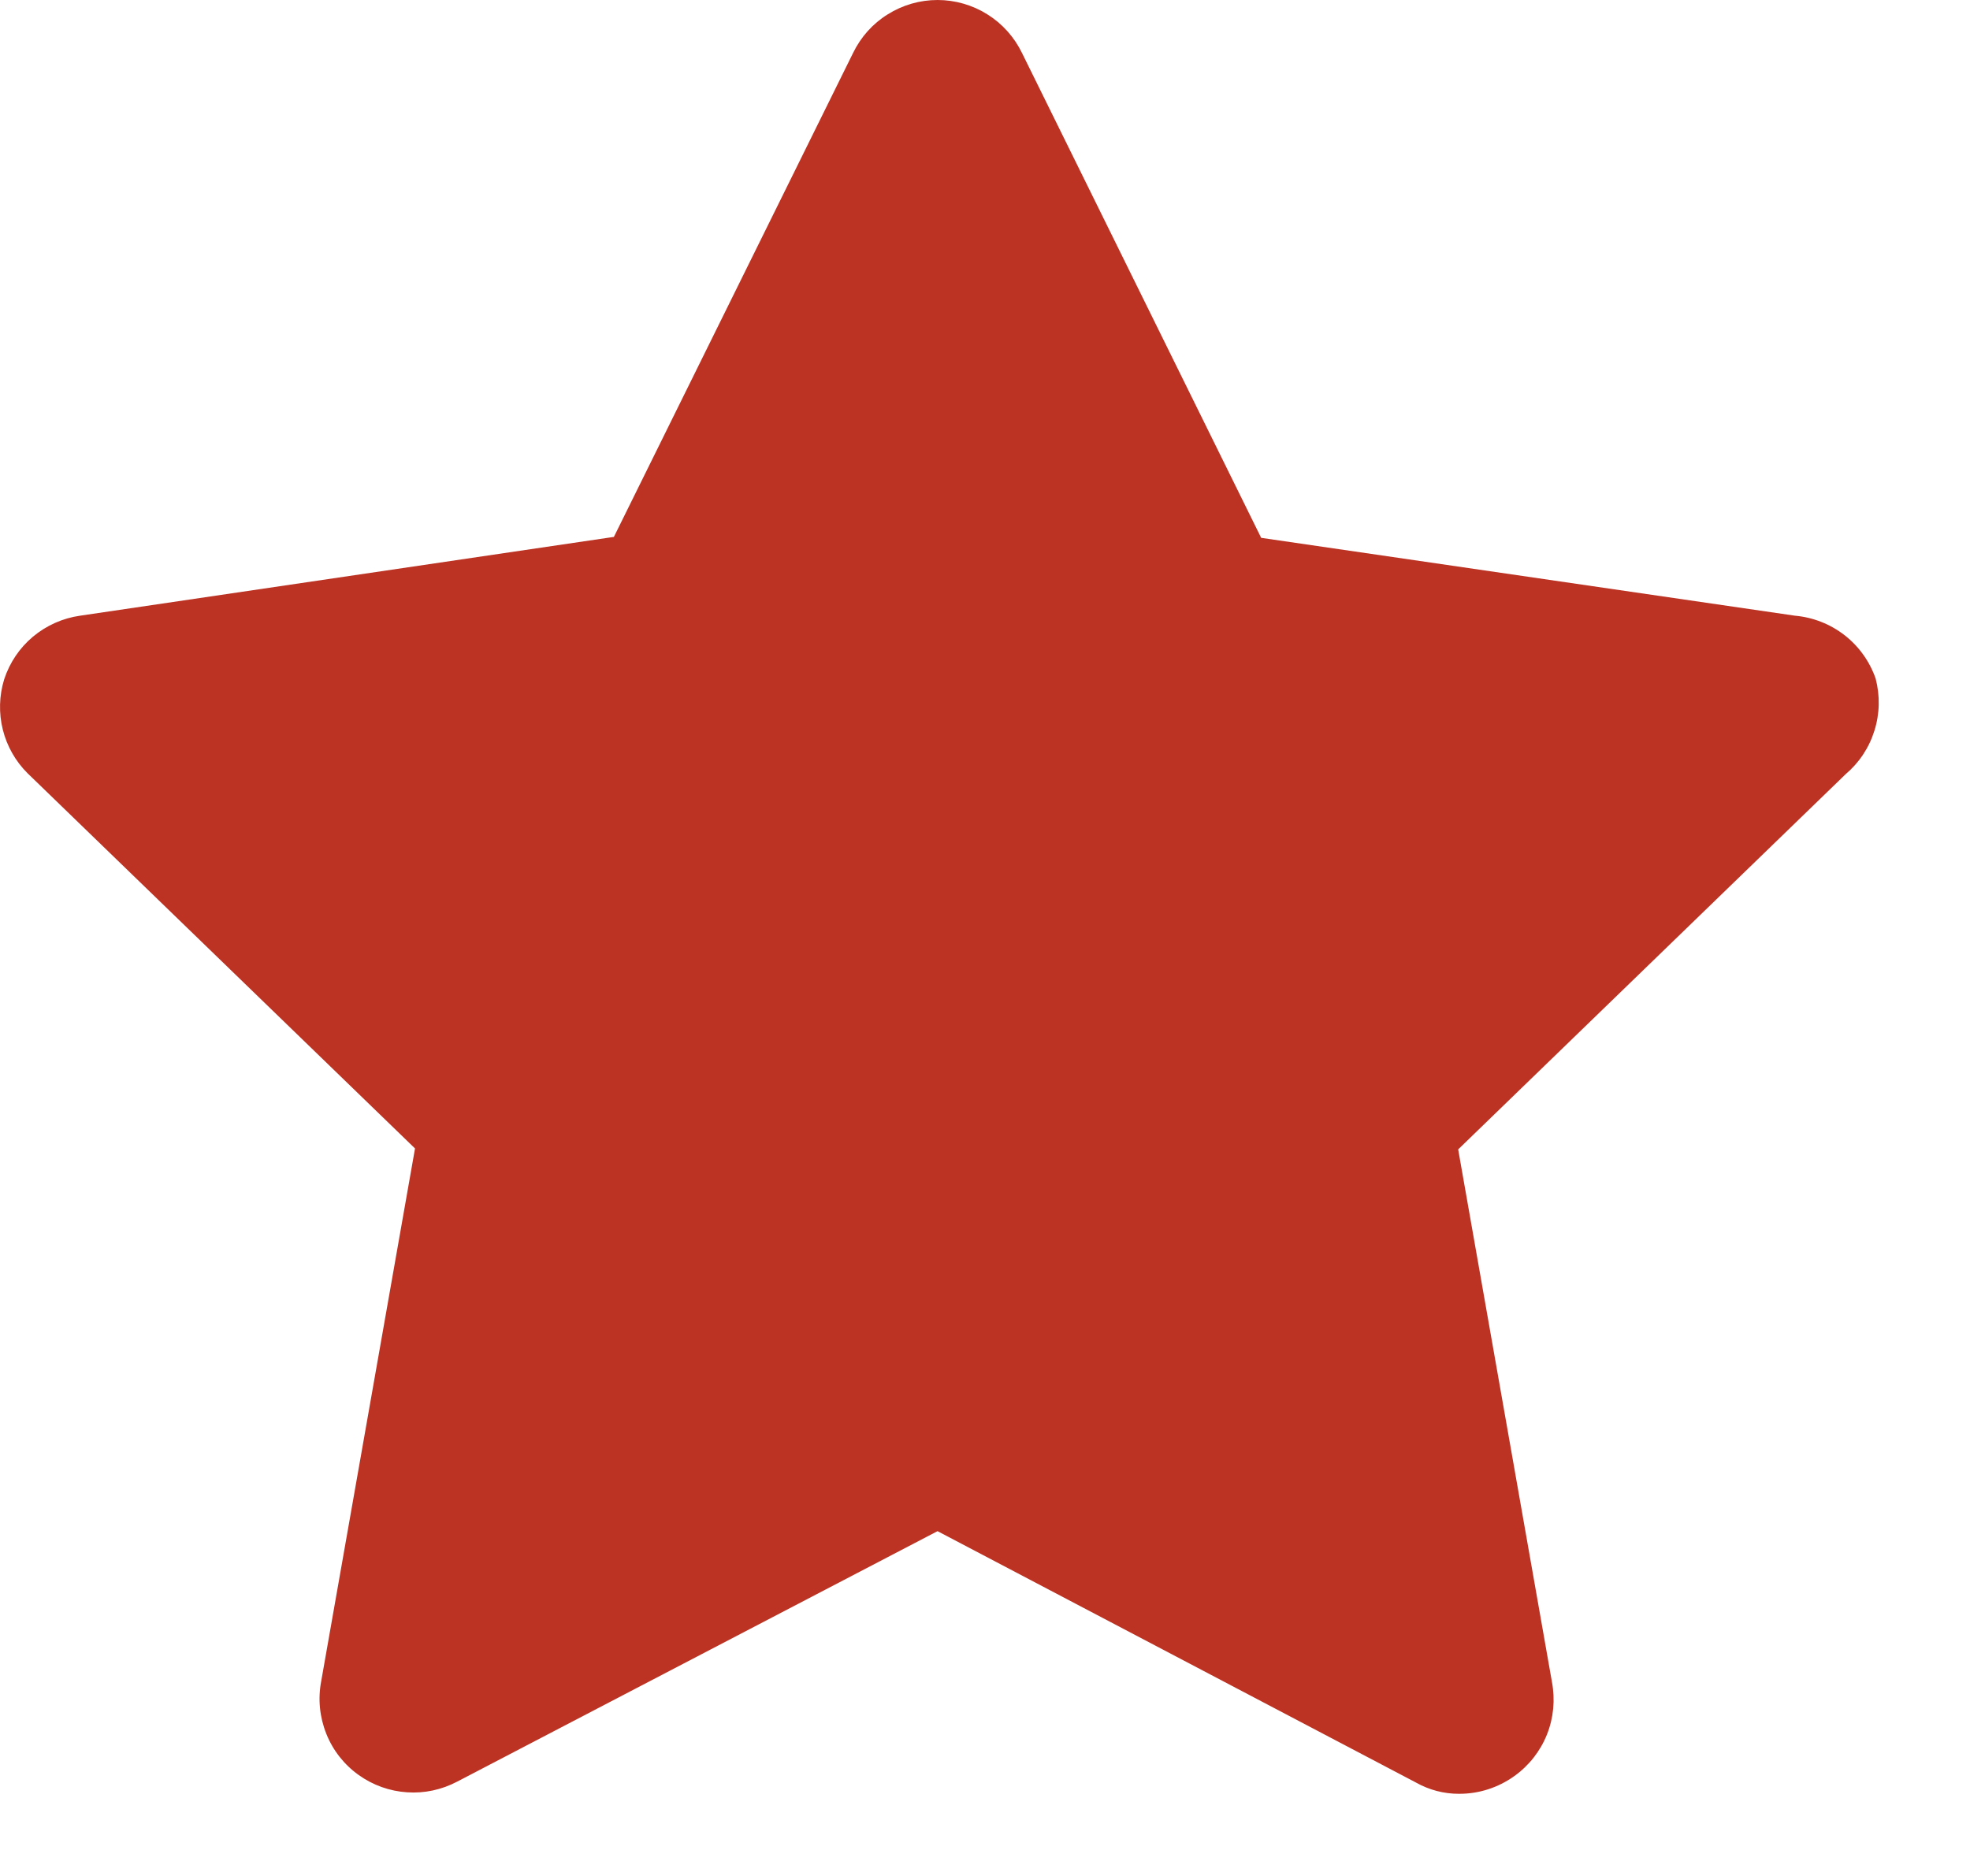
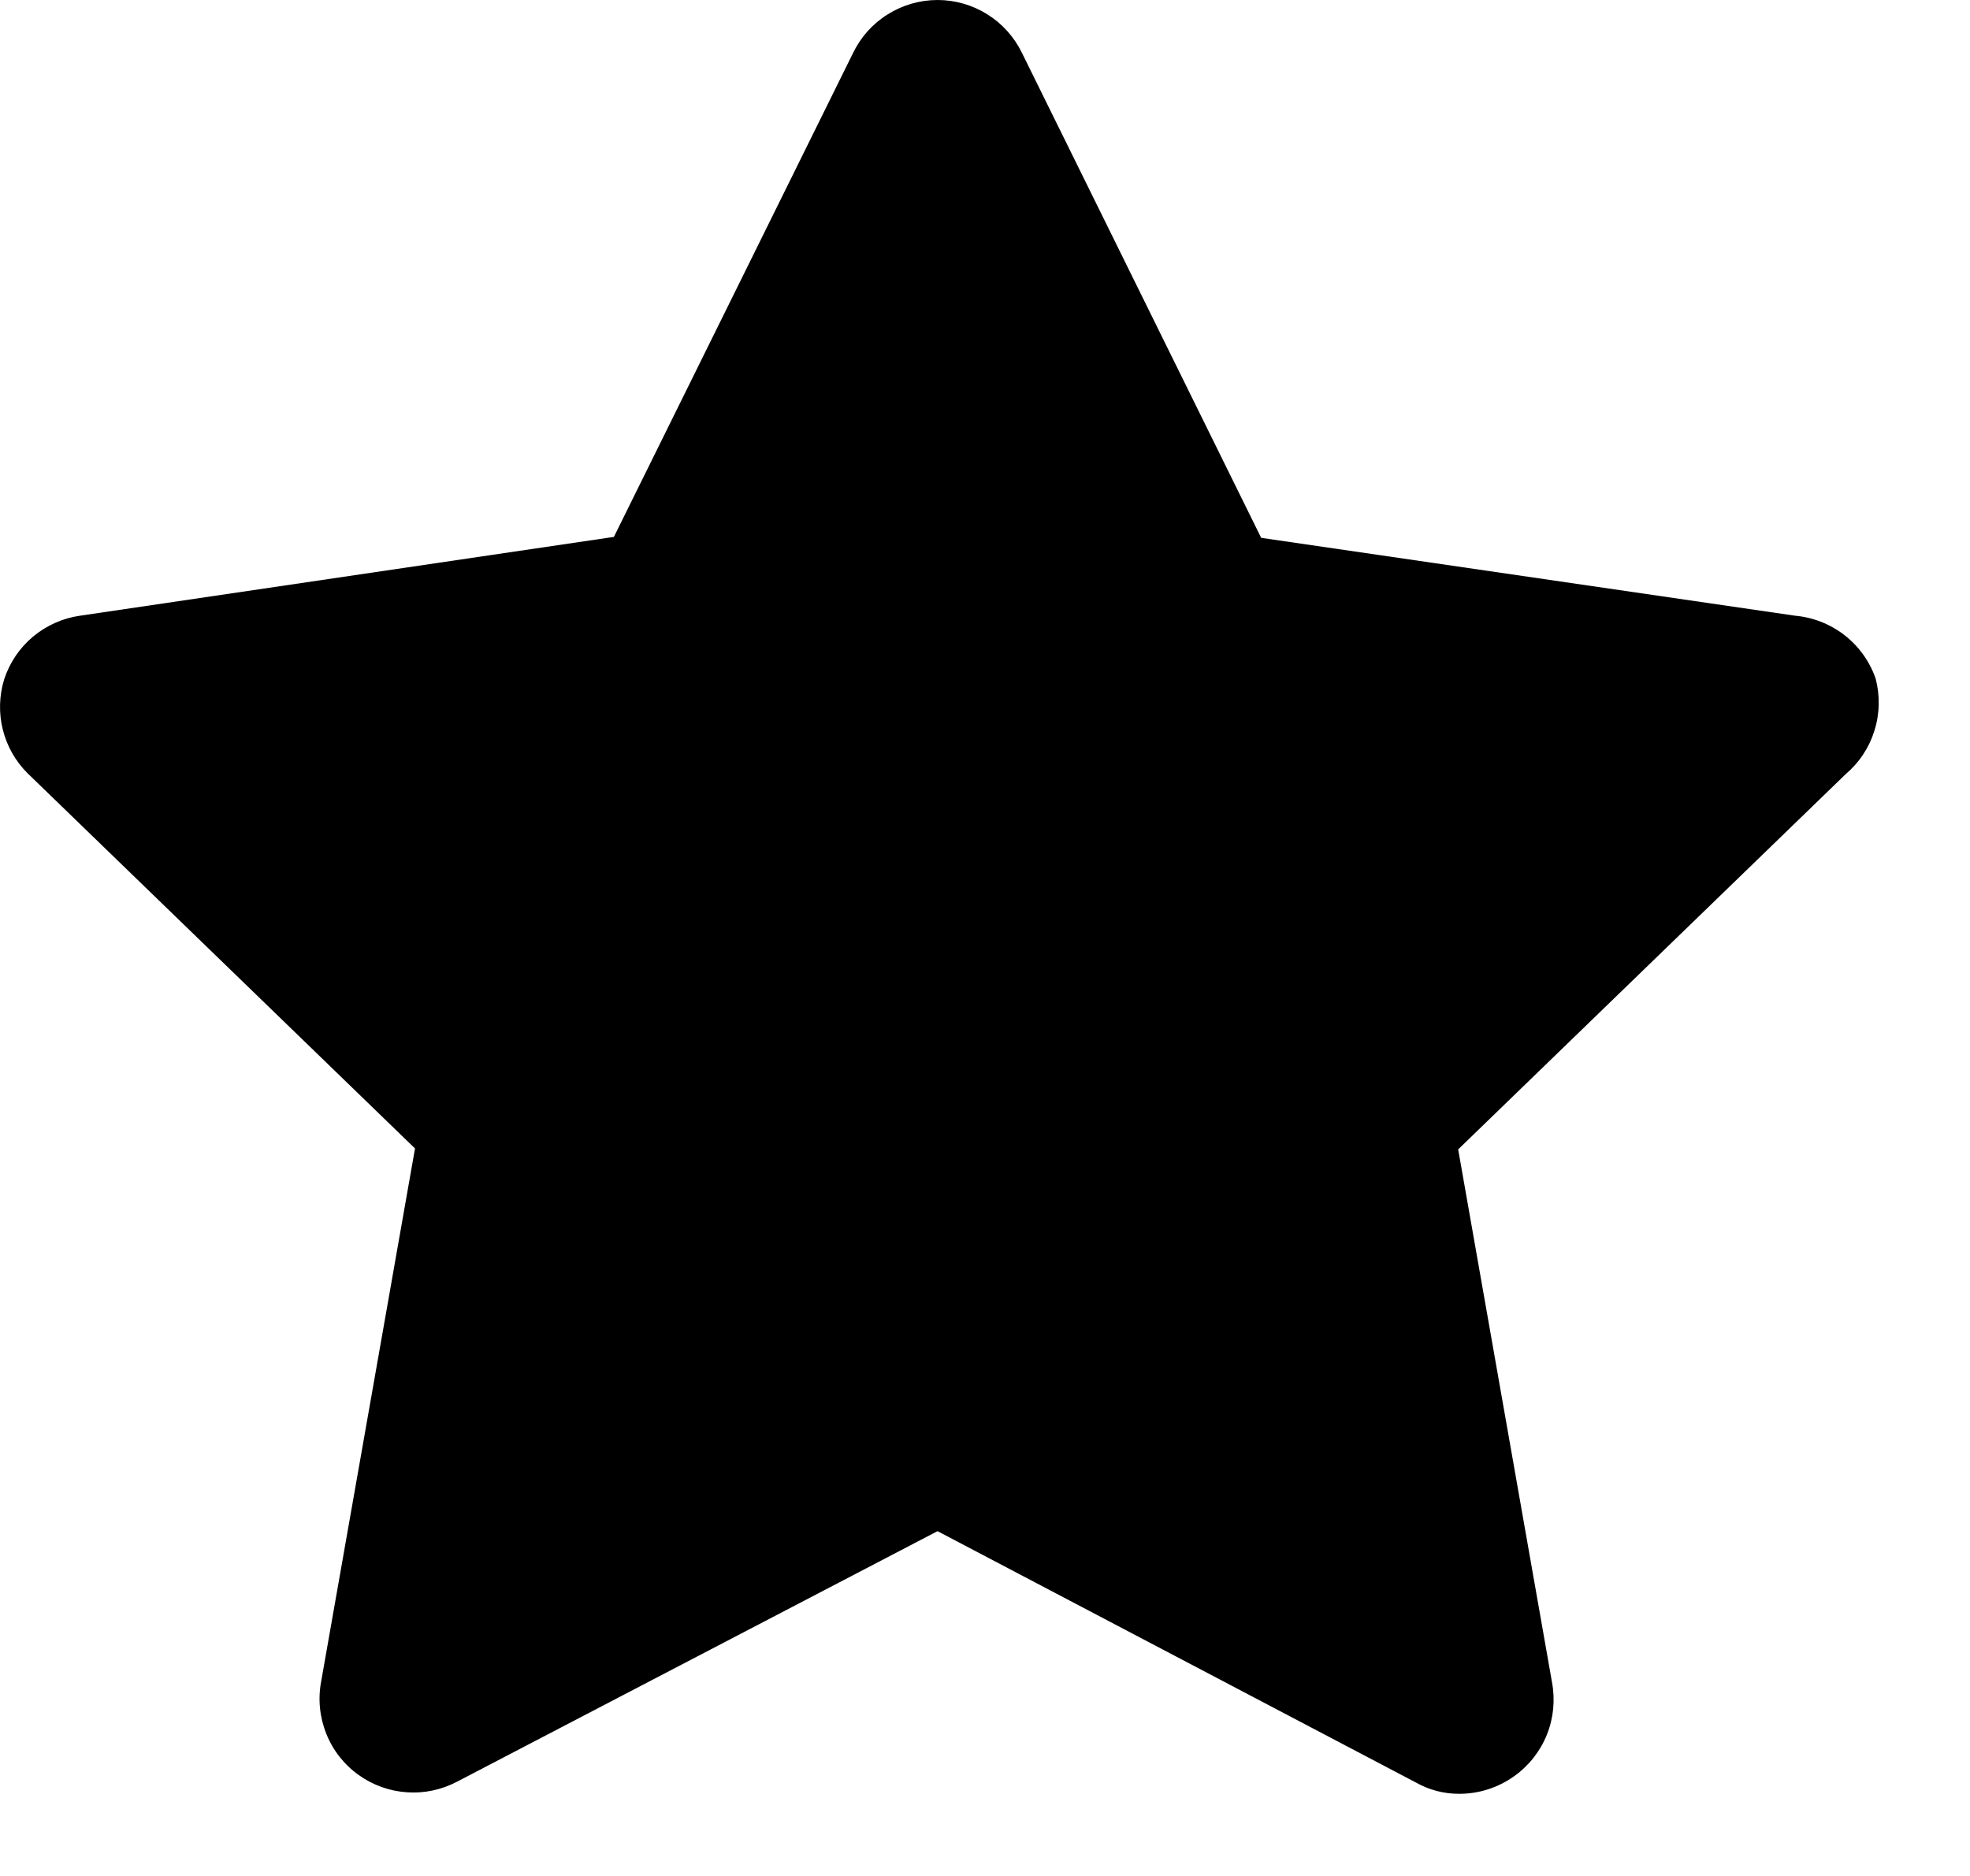
<svg xmlns="http://www.w3.org/2000/svg" viewBox="0 0 21 20" fill="none">
-   <path d="M19.663 6.772C19.816 6.891 19.93 7.051 19.994 7.234C20.042 7.417 20.038 7.61 19.981 7.79C19.925 7.971 19.818 8.132 19.674 8.254L15.544 12.254L16.544 17.934C16.579 18.122 16.561 18.315 16.49 18.493C16.419 18.67 16.299 18.823 16.144 18.934C15.972 19.058 15.765 19.125 15.554 19.124C15.393 19.125 15.234 19.083 15.094 19.004L9.994 16.324L4.874 18.994C4.709 19.081 4.524 19.121 4.339 19.108C4.153 19.096 3.975 19.032 3.824 18.924C3.668 18.813 3.548 18.66 3.478 18.483C3.407 18.305 3.388 18.112 3.424 17.924L4.424 12.244L0.294 8.244C0.165 8.116 0.074 7.955 0.03 7.779C-0.014 7.603 -0.009 7.418 0.044 7.244C0.102 7.066 0.208 6.908 0.351 6.788C0.495 6.668 0.669 6.59 0.854 6.564L6.544 5.724L9.094 0.564C9.176 0.395 9.303 0.252 9.463 0.153C9.622 0.053 9.806 0 9.994 0C10.181 0 10.366 0.053 10.525 0.153C10.684 0.252 10.812 0.395 10.894 0.564L13.444 5.734L19.134 6.564C19.326 6.581 19.51 6.653 19.663 6.772Z" fill="#BC3324" />
+   <path d="M19.663 6.772C19.816 6.891 19.93 7.051 19.994 7.234C20.042 7.417 20.038 7.61 19.981 7.79C19.925 7.971 19.818 8.132 19.674 8.254L15.544 12.254L16.544 17.934C16.579 18.122 16.561 18.315 16.49 18.493C16.419 18.67 16.299 18.823 16.144 18.934C15.972 19.058 15.765 19.125 15.554 19.124C15.393 19.125 15.234 19.083 15.094 19.004L9.994 16.324L4.874 18.994C4.709 19.081 4.524 19.121 4.339 19.108C4.153 19.096 3.975 19.032 3.824 18.924C3.668 18.813 3.548 18.66 3.478 18.483C3.407 18.305 3.388 18.112 3.424 17.924L4.424 12.244L0.294 8.244C0.165 8.116 0.074 7.955 0.03 7.779C-0.014 7.603 -0.009 7.418 0.044 7.244C0.102 7.066 0.208 6.908 0.351 6.788C0.495 6.668 0.669 6.59 0.854 6.564L6.544 5.724L9.094 0.564C9.176 0.395 9.303 0.252 9.463 0.153C9.622 0.053 9.806 0 9.994 0C10.181 0 10.366 0.053 10.525 0.153C10.684 0.252 10.812 0.395 10.894 0.564L13.444 5.734L19.134 6.564C19.326 6.581 19.51 6.653 19.663 6.772Z" fill="currentColor" />
</svg>
